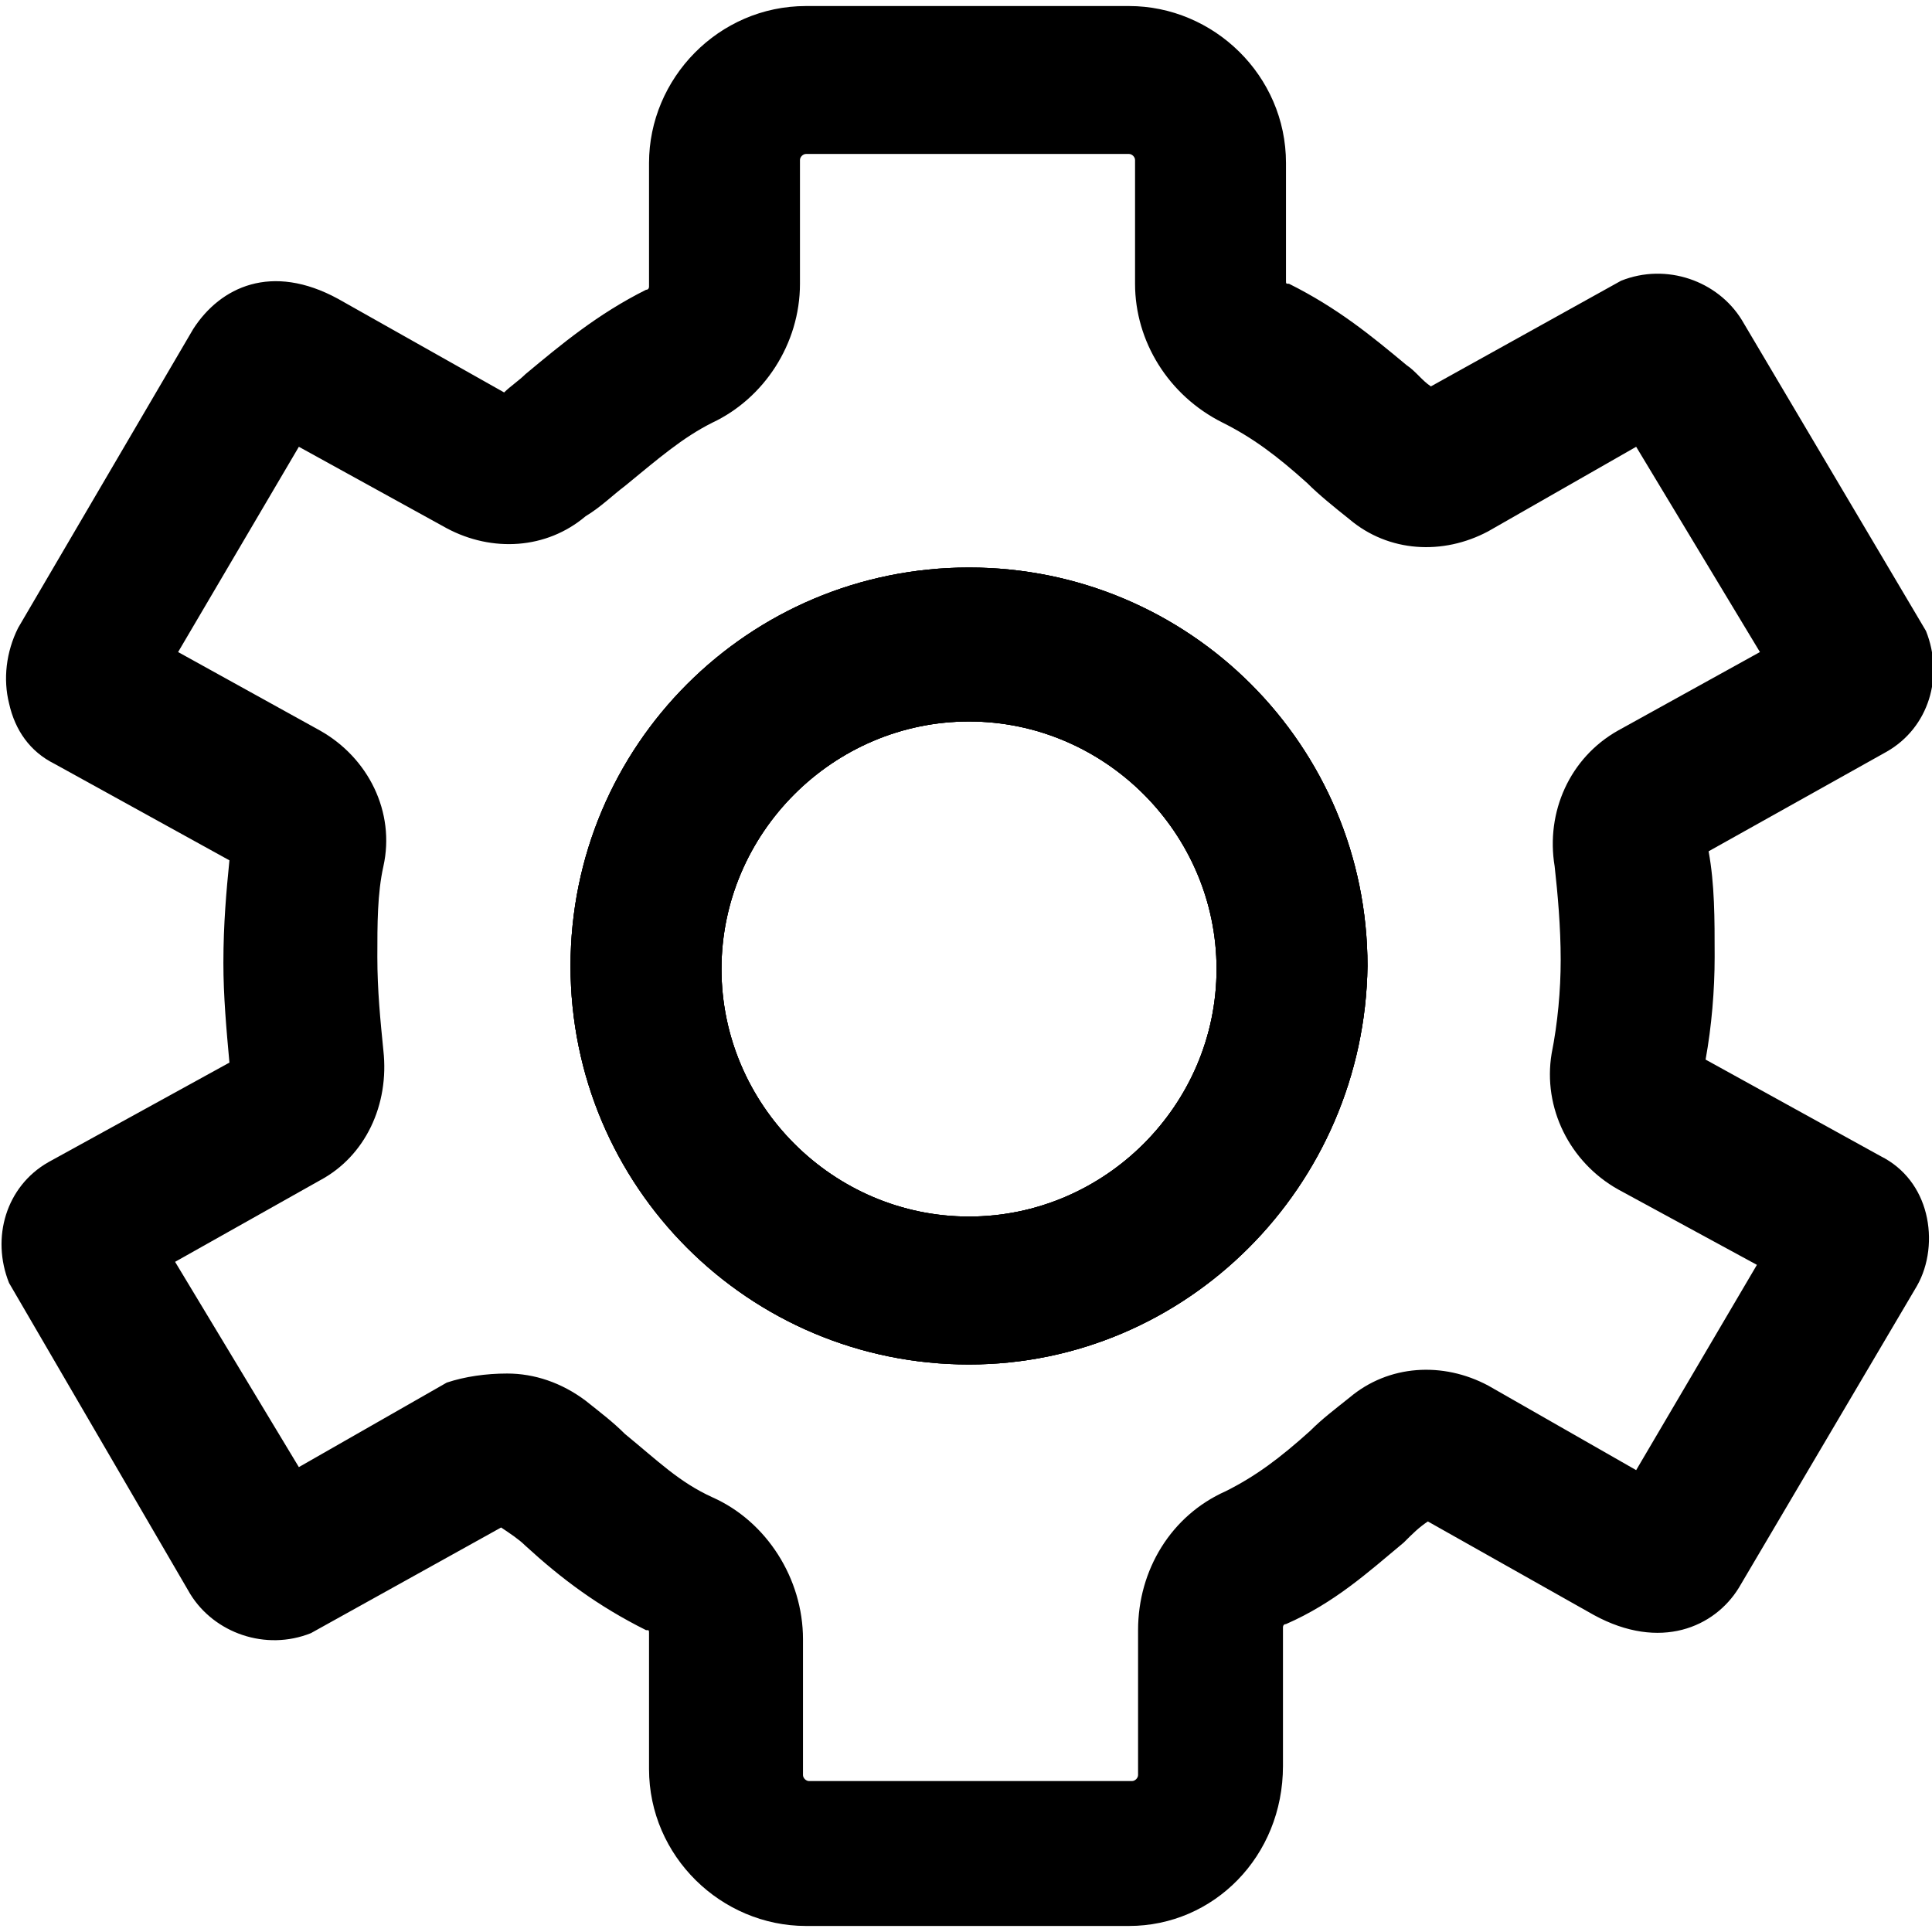
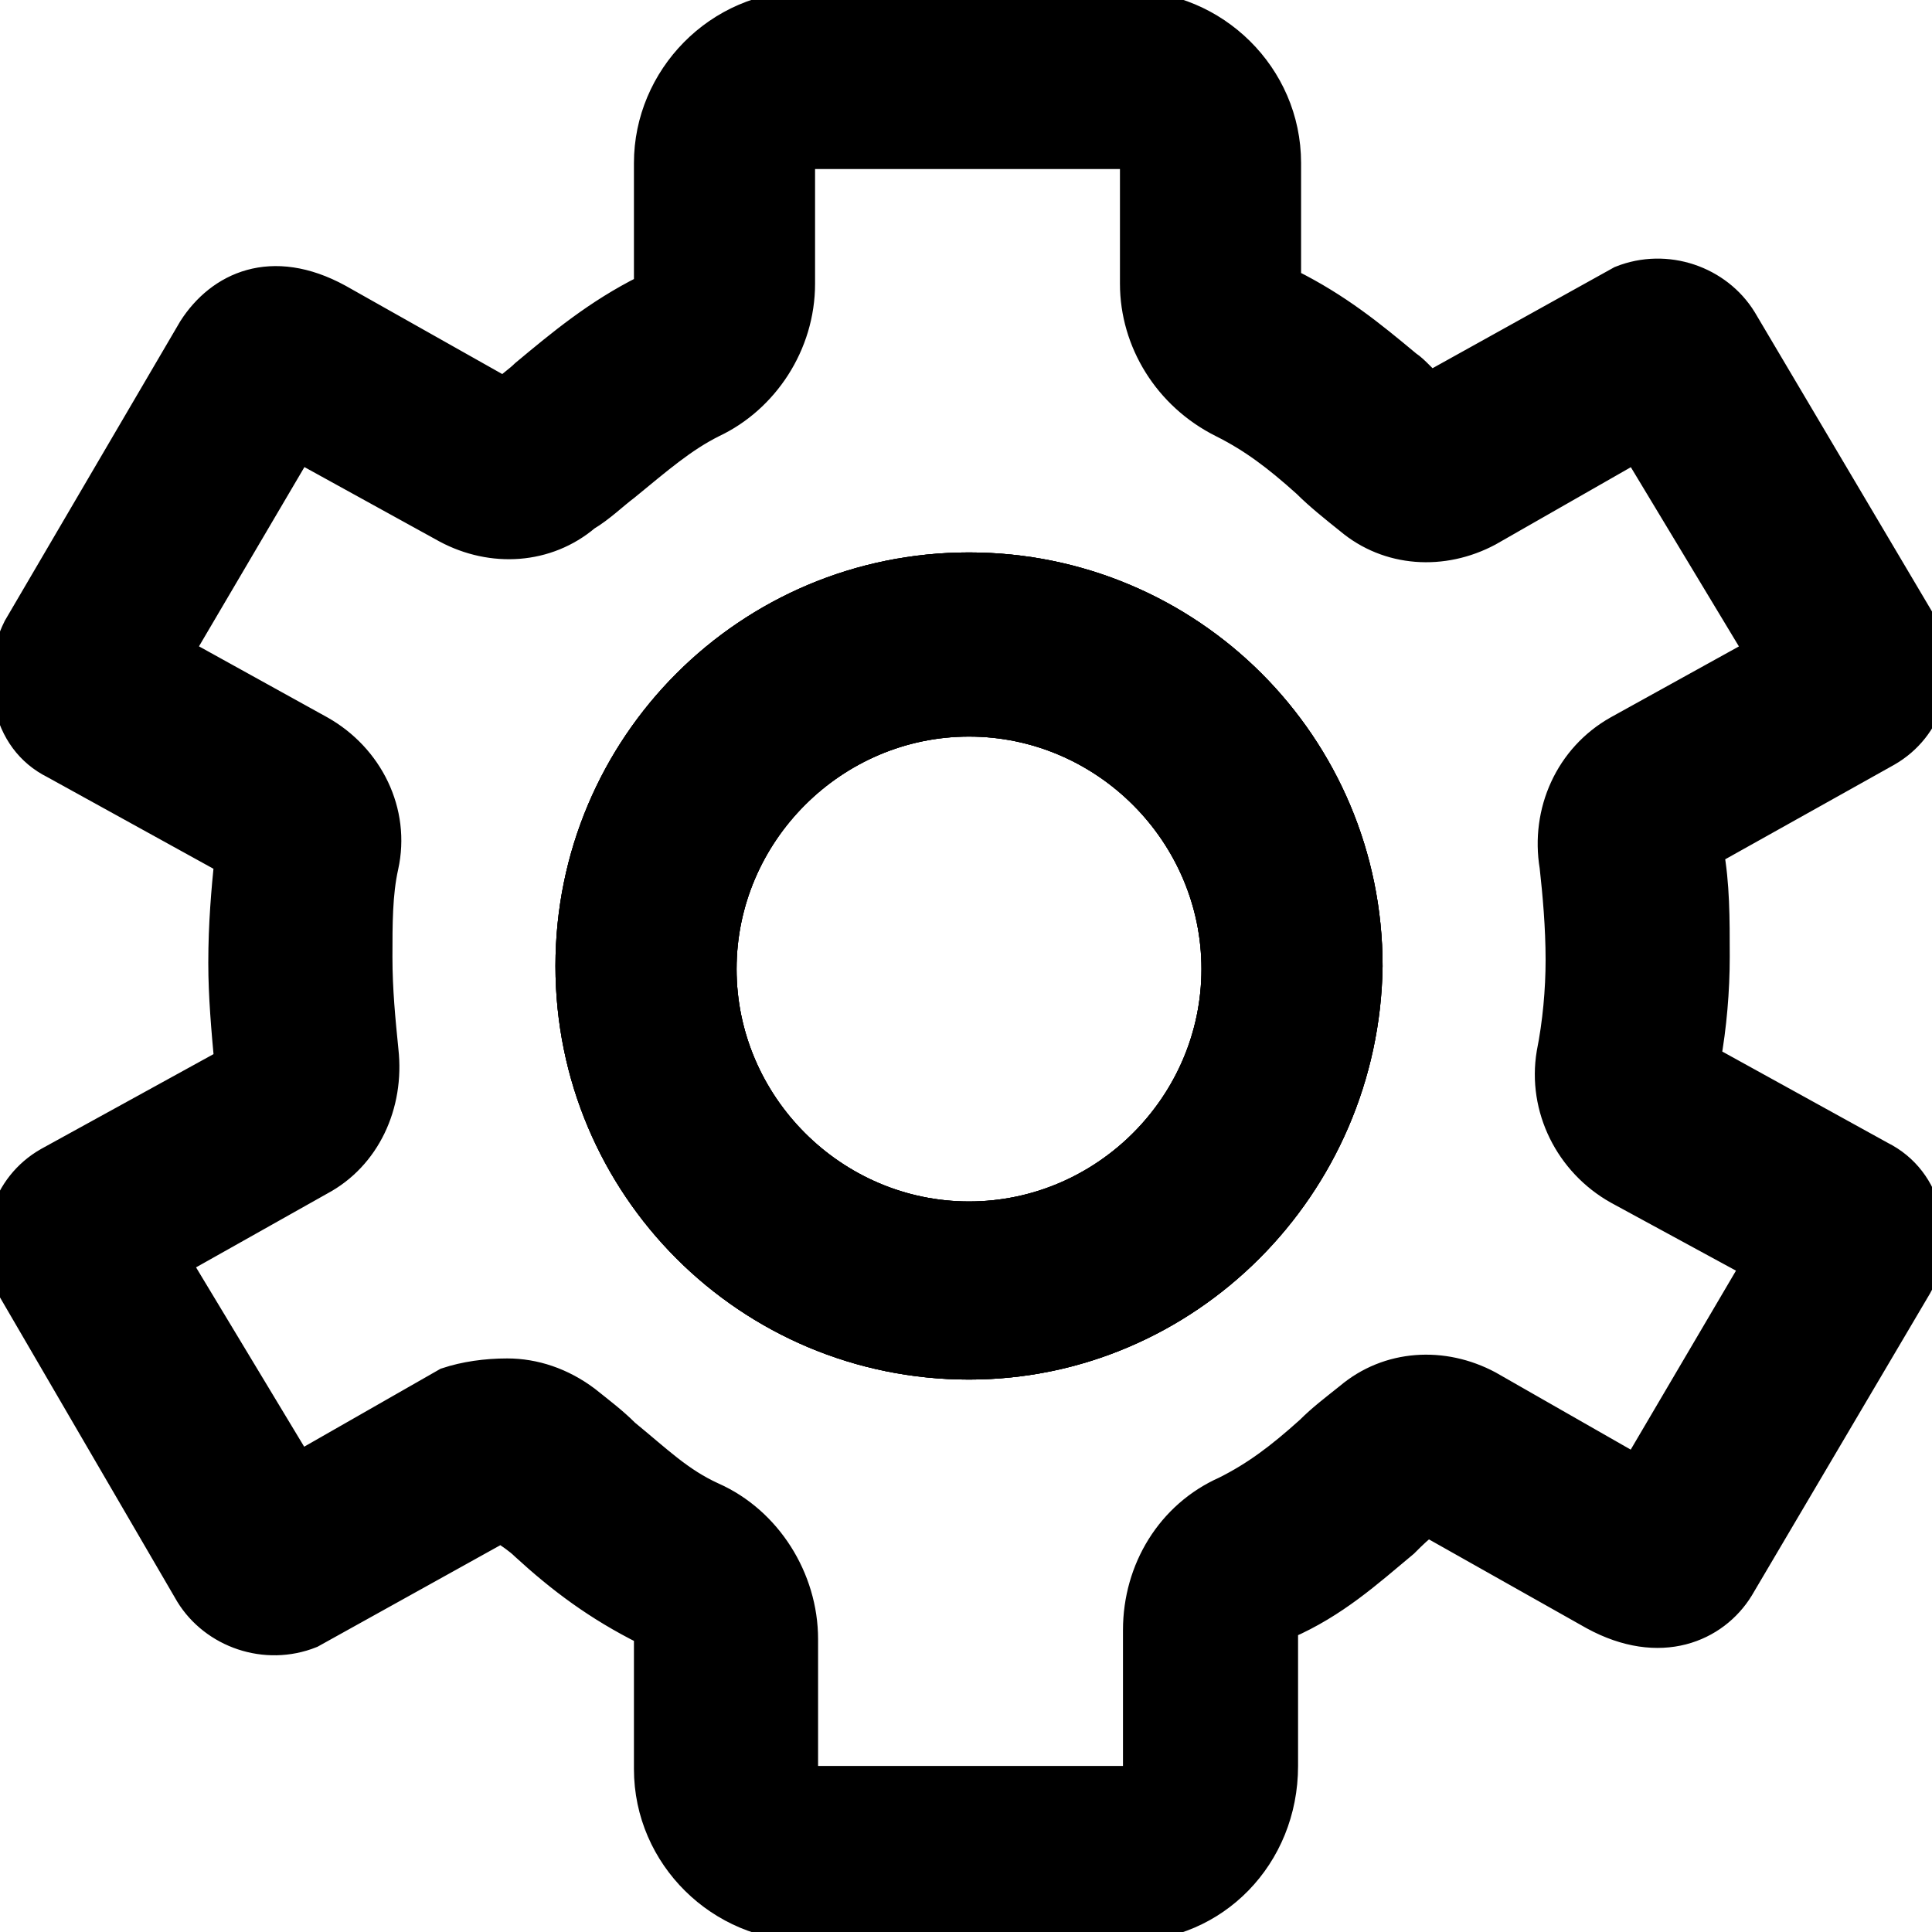
- <svg xmlns="http://www.w3.org/2000/svg" version="1.1" id="Layer_2_1_" x="0px" y="0px" viewBox="0 0 64 64" style="enable-background:new 0 0 64 64;" xml:space="preserve">
+ <svg xmlns="http://www.w3.org/2000/svg" version="1.1" id="Layer_2_1_" x="0px" y="0px" viewBox="0 0 64 64" stroke="currentColor" style="enable-background:new 0 0 64 64;" xml:space="preserve">
  <g>
    <g>
      <path d="M32.1,45.2c-7.3,0-13.2-5.9-13.2-13.2s5.9-13.2,13.2-13.2S45.3,24.7,45.3,32C45.2,39.3,39.3,45.2,32.1,45.2z M32.1,23.9    c-4.5,0-8.2,3.7-8.2,8.2s3.7,8.2,8.2,8.2s8.2-3.7,8.2-8.2S36.6,23.9,32.1,23.9z" />
    </g>
    <g>
      <path d="M32.1,45.2c-7.3,0-13.2-5.9-13.2-13.2s5.9-13.2,13.2-13.2S45.3,24.7,45.3,32C45.2,39.3,39.3,45.2,32.1,45.2z M32.1,23.9    c-4.5,0-8.2,3.7-8.2,8.2s3.7,8.2,8.2,8.2s8.2-3.7,8.2-8.2S36.6,23.9,32.1,23.9z" />
    </g>
    <g>
      <path d="M32.1,45.2c-7.3,0-13.2-5.9-13.2-13.2s5.9-13.2,13.2-13.2S45.3,24.7,45.3,32C45.2,39.3,39.3,45.2,32.1,45.2z M32.1,23.9    c-4.5,0-8.2,3.7-8.2,8.2s3.7,8.2,8.2,8.2s8.2-3.7,8.2-8.2S36.6,23.9,32.1,23.9z" />
    </g>
    <g>
      <path d="M37.4,63.8H26.7c-2.8,0-5.2-2.3-5.2-5.2v-4.5c0-0.1,0-0.1-0.1-0.1c-1.6-0.8-2.8-1.7-4-2.8c-0.2-0.2-0.5-0.4-0.8-0.6    l-6.3,3.5c-1.5,0.6-3.2,0-4-1.3l-6-10.3c-0.6-1.5-0.1-3.2,1.3-4l6-3.3c-0.1-1.1-0.2-2.2-0.2-3.3c0-1.3,0.1-2.4,0.2-3.4l-5.8-3.2    c-0.8-0.4-1.3-1.1-1.5-2c-0.2-0.8-0.1-1.7,0.3-2.5l5.8-9.9c0.9-1.4,2.6-2.2,4.8-1l5.5,3.1c0.2-0.2,0.5-0.4,0.7-0.6    c1.2-1,2.4-2,4-2.8c0.1,0,0.1-0.1,0.1-0.1V5.4c0-2.8,2.3-5.2,5.2-5.2h10.7c2.8,0,5.2,2.3,5.2,5.2v3.9c0,0.1,0,0.1,0.1,0.1    c1.6,0.8,2.7,1.7,3.9,2.7c0.3,0.2,0.5,0.5,0.8,0.7l6.3-3.5c1.5-0.6,3.2,0,4,1.3l6.1,10.3c0.6,1.5,0.1,3.2-1.3,4l-5.9,3.3    c0.2,1.1,0.2,2.2,0.2,3.5c0,1.1-0.1,2.3-0.3,3.4l5.8,3.2c0.8,0.4,1.3,1.1,1.5,1.9s0.1,1.7-0.3,2.4l-5.9,10    c-0.8,1.3-2.6,2.1-4.8,0.9l-5.5-3.1c-0.3,0.2-0.5,0.4-0.8,0.7c-1.2,1-2.3,2-3.9,2.7c-0.1,0-0.1,0.1-0.1,0.1v4.6    C42.5,61.5,40.2,63.8,37.4,63.8z M16.8,45.5c0.9,0,1.8,0.3,2.6,0.9c0.5,0.4,0.9,0.7,1.3,1.1c1.1,0.9,1.8,1.6,2.9,2.1    c1.8,0.8,3,2.7,3,4.7v4.5c0,0.1,0.1,0.2,0.2,0.2h10.7c0.1,0,0.2-0.1,0.2-0.2V54c0-2,1.1-3.8,2.9-4.6c1-0.5,1.8-1.1,2.8-2    c0.4-0.4,0.8-0.7,1.3-1.1c1.3-1.1,3.1-1.2,4.6-0.4l4.9,2.8l4-6.8l-4.6-2.5c-1.6-0.9-2.5-2.7-2.2-4.5c0.2-1,0.3-2.1,0.3-3.1    c0-1.1-0.1-2.2-0.2-3.1c-0.3-1.8,0.5-3.6,2.1-4.5l4.7-2.6l-4.1-6.8l-4.9,2.8c-1.5,0.8-3.3,0.7-4.6-0.4c-0.5-0.4-1-0.8-1.4-1.2    c-1-0.9-1.8-1.5-2.8-2c-1.8-0.9-2.9-2.7-2.9-4.6V5.3c0-0.1-0.1-0.2-0.2-0.2H26.7c-0.1,0-0.2,0.1-0.2,0.2v4.1c0,2-1.2,3.8-2.9,4.6    c-1,0.5-1.8,1.2-2.9,2.1c-0.4,0.3-0.8,0.7-1.3,1c-1.3,1.1-3.1,1.2-4.6,0.4l-4.9-2.7l-4,6.8l4.7,2.6c1.6,0.9,2.5,2.7,2.1,4.5    c-0.2,0.9-0.2,1.9-0.2,3c0,1.1,0.1,2.1,0.2,3.1l0,0c0.2,1.8-0.6,3.5-2.1,4.3l-4.8,2.7l4.1,6.8l4.9-2.8    C15.4,45.6,16.1,45.5,16.8,45.5z M7.7,35.6L7.7,35.6L7.7,35.6z" />
    </g>
  </g>
</svg>
